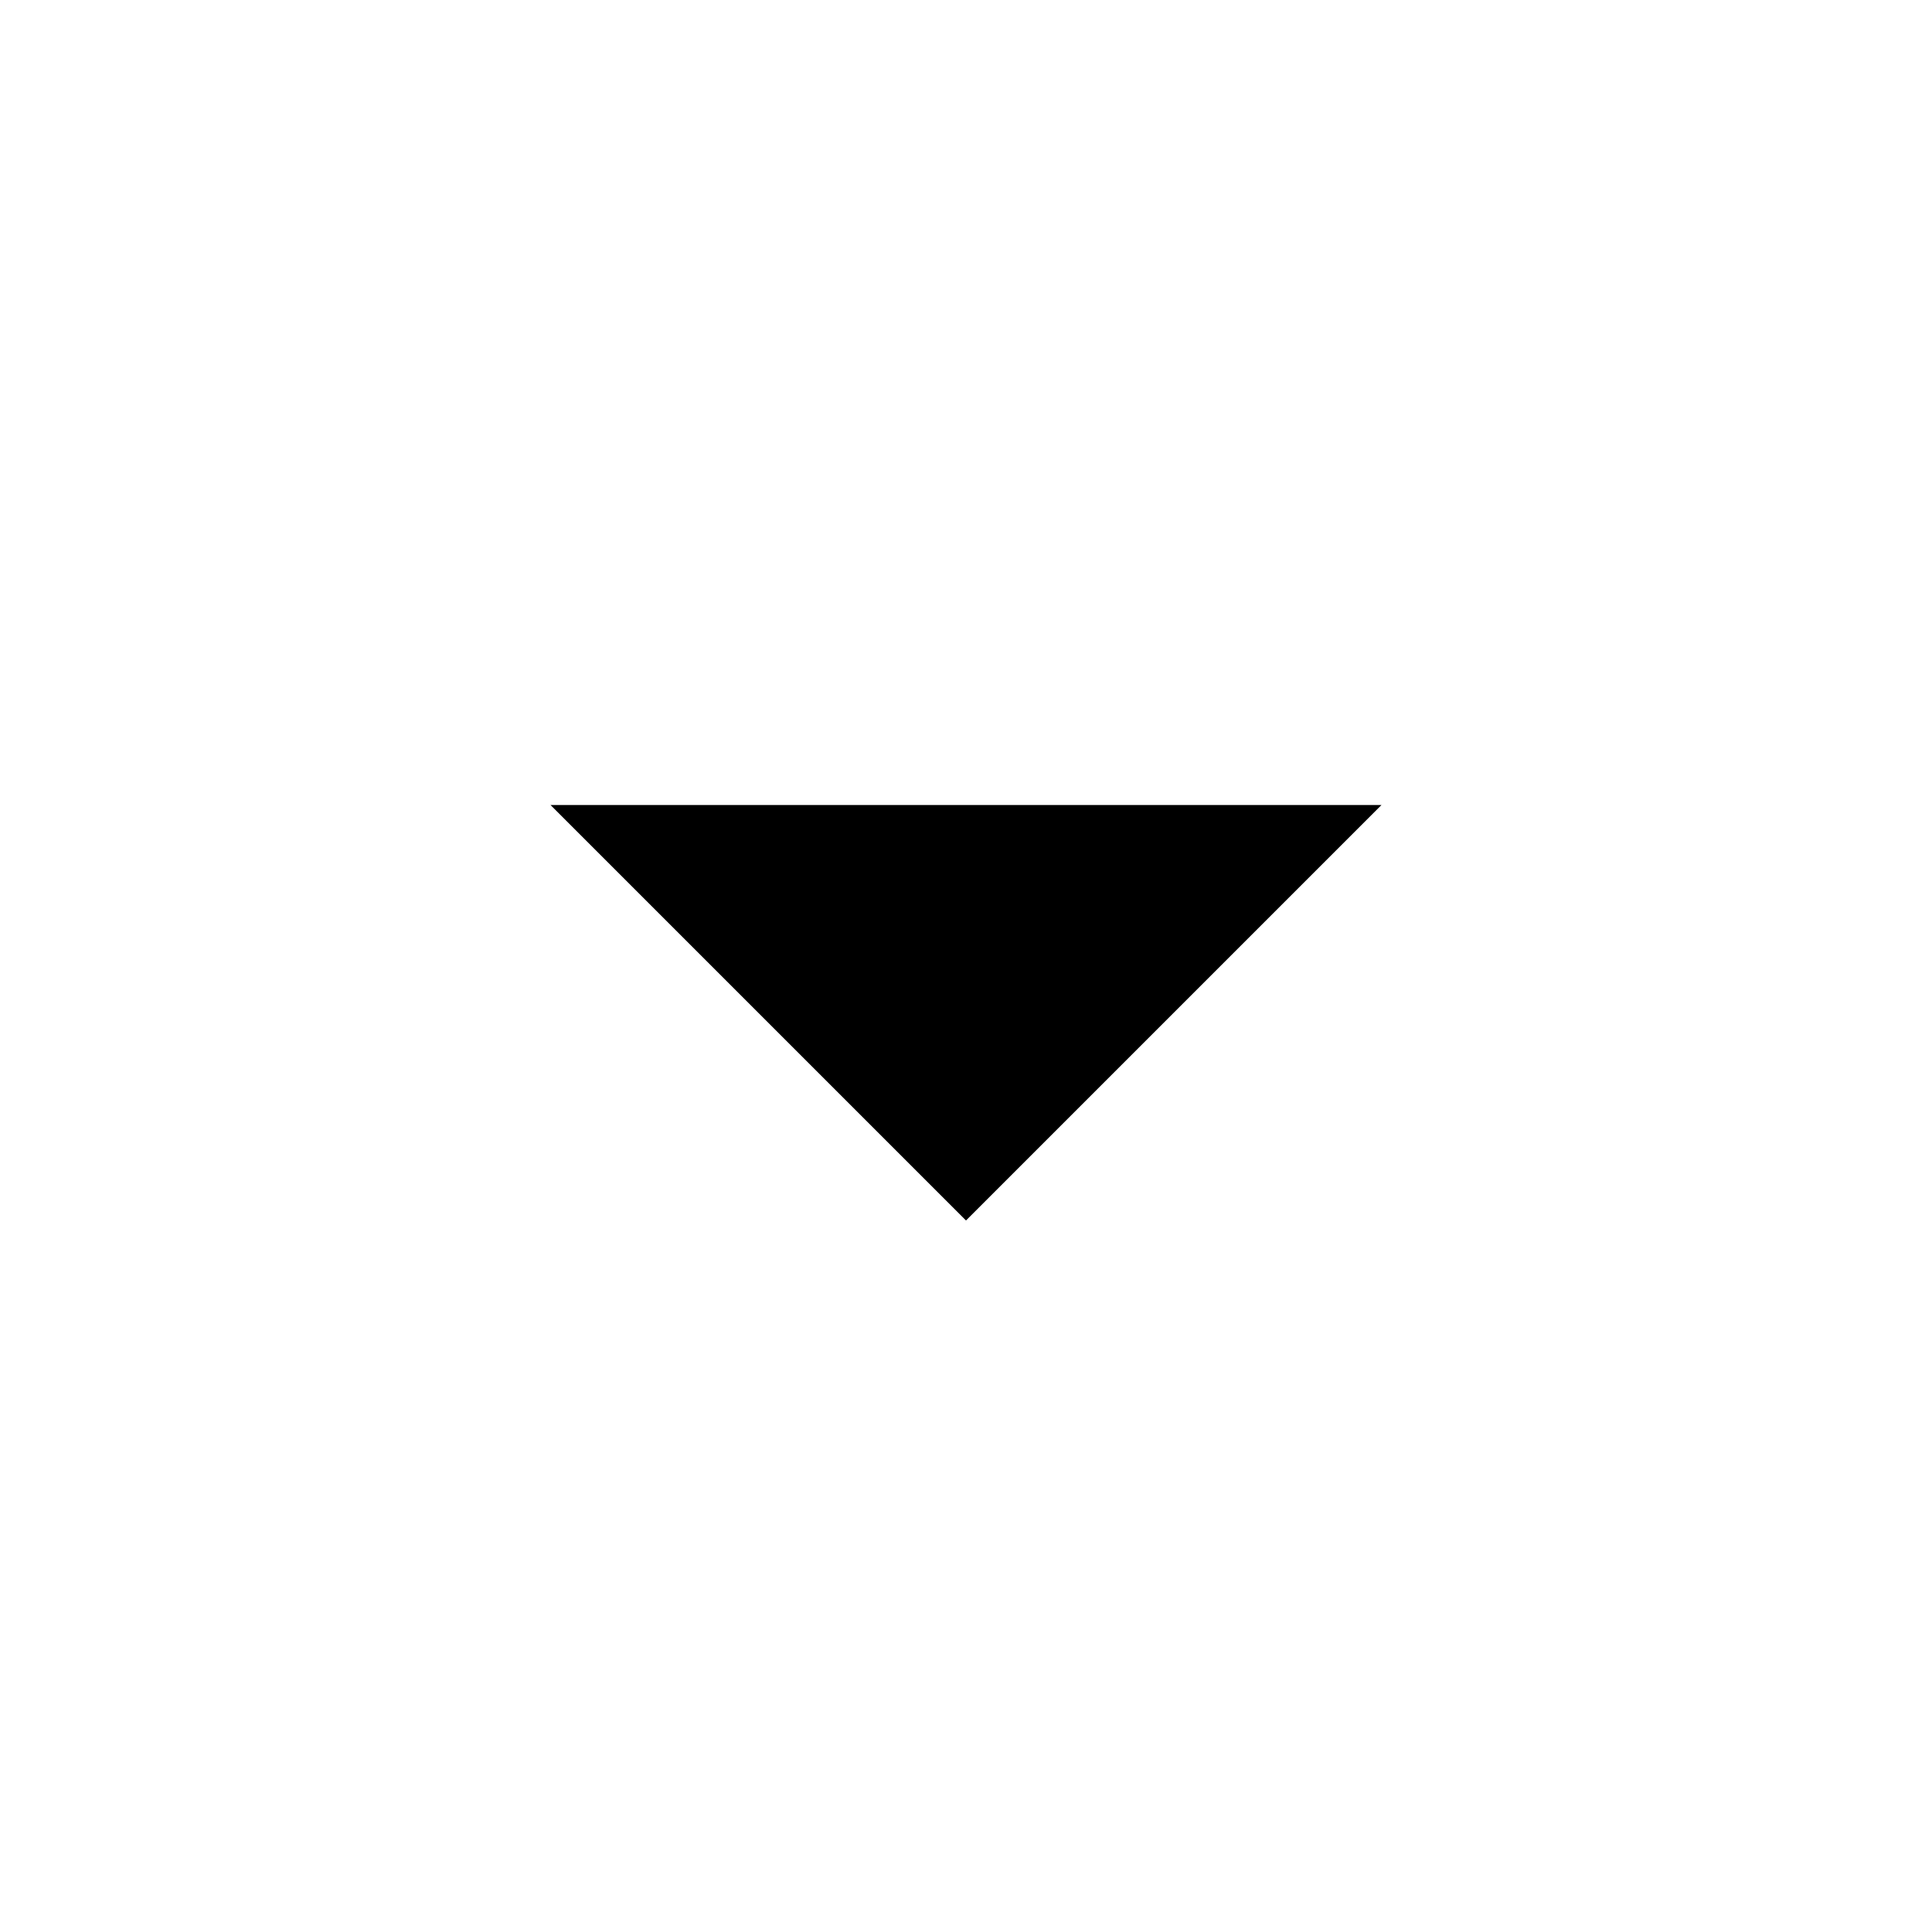
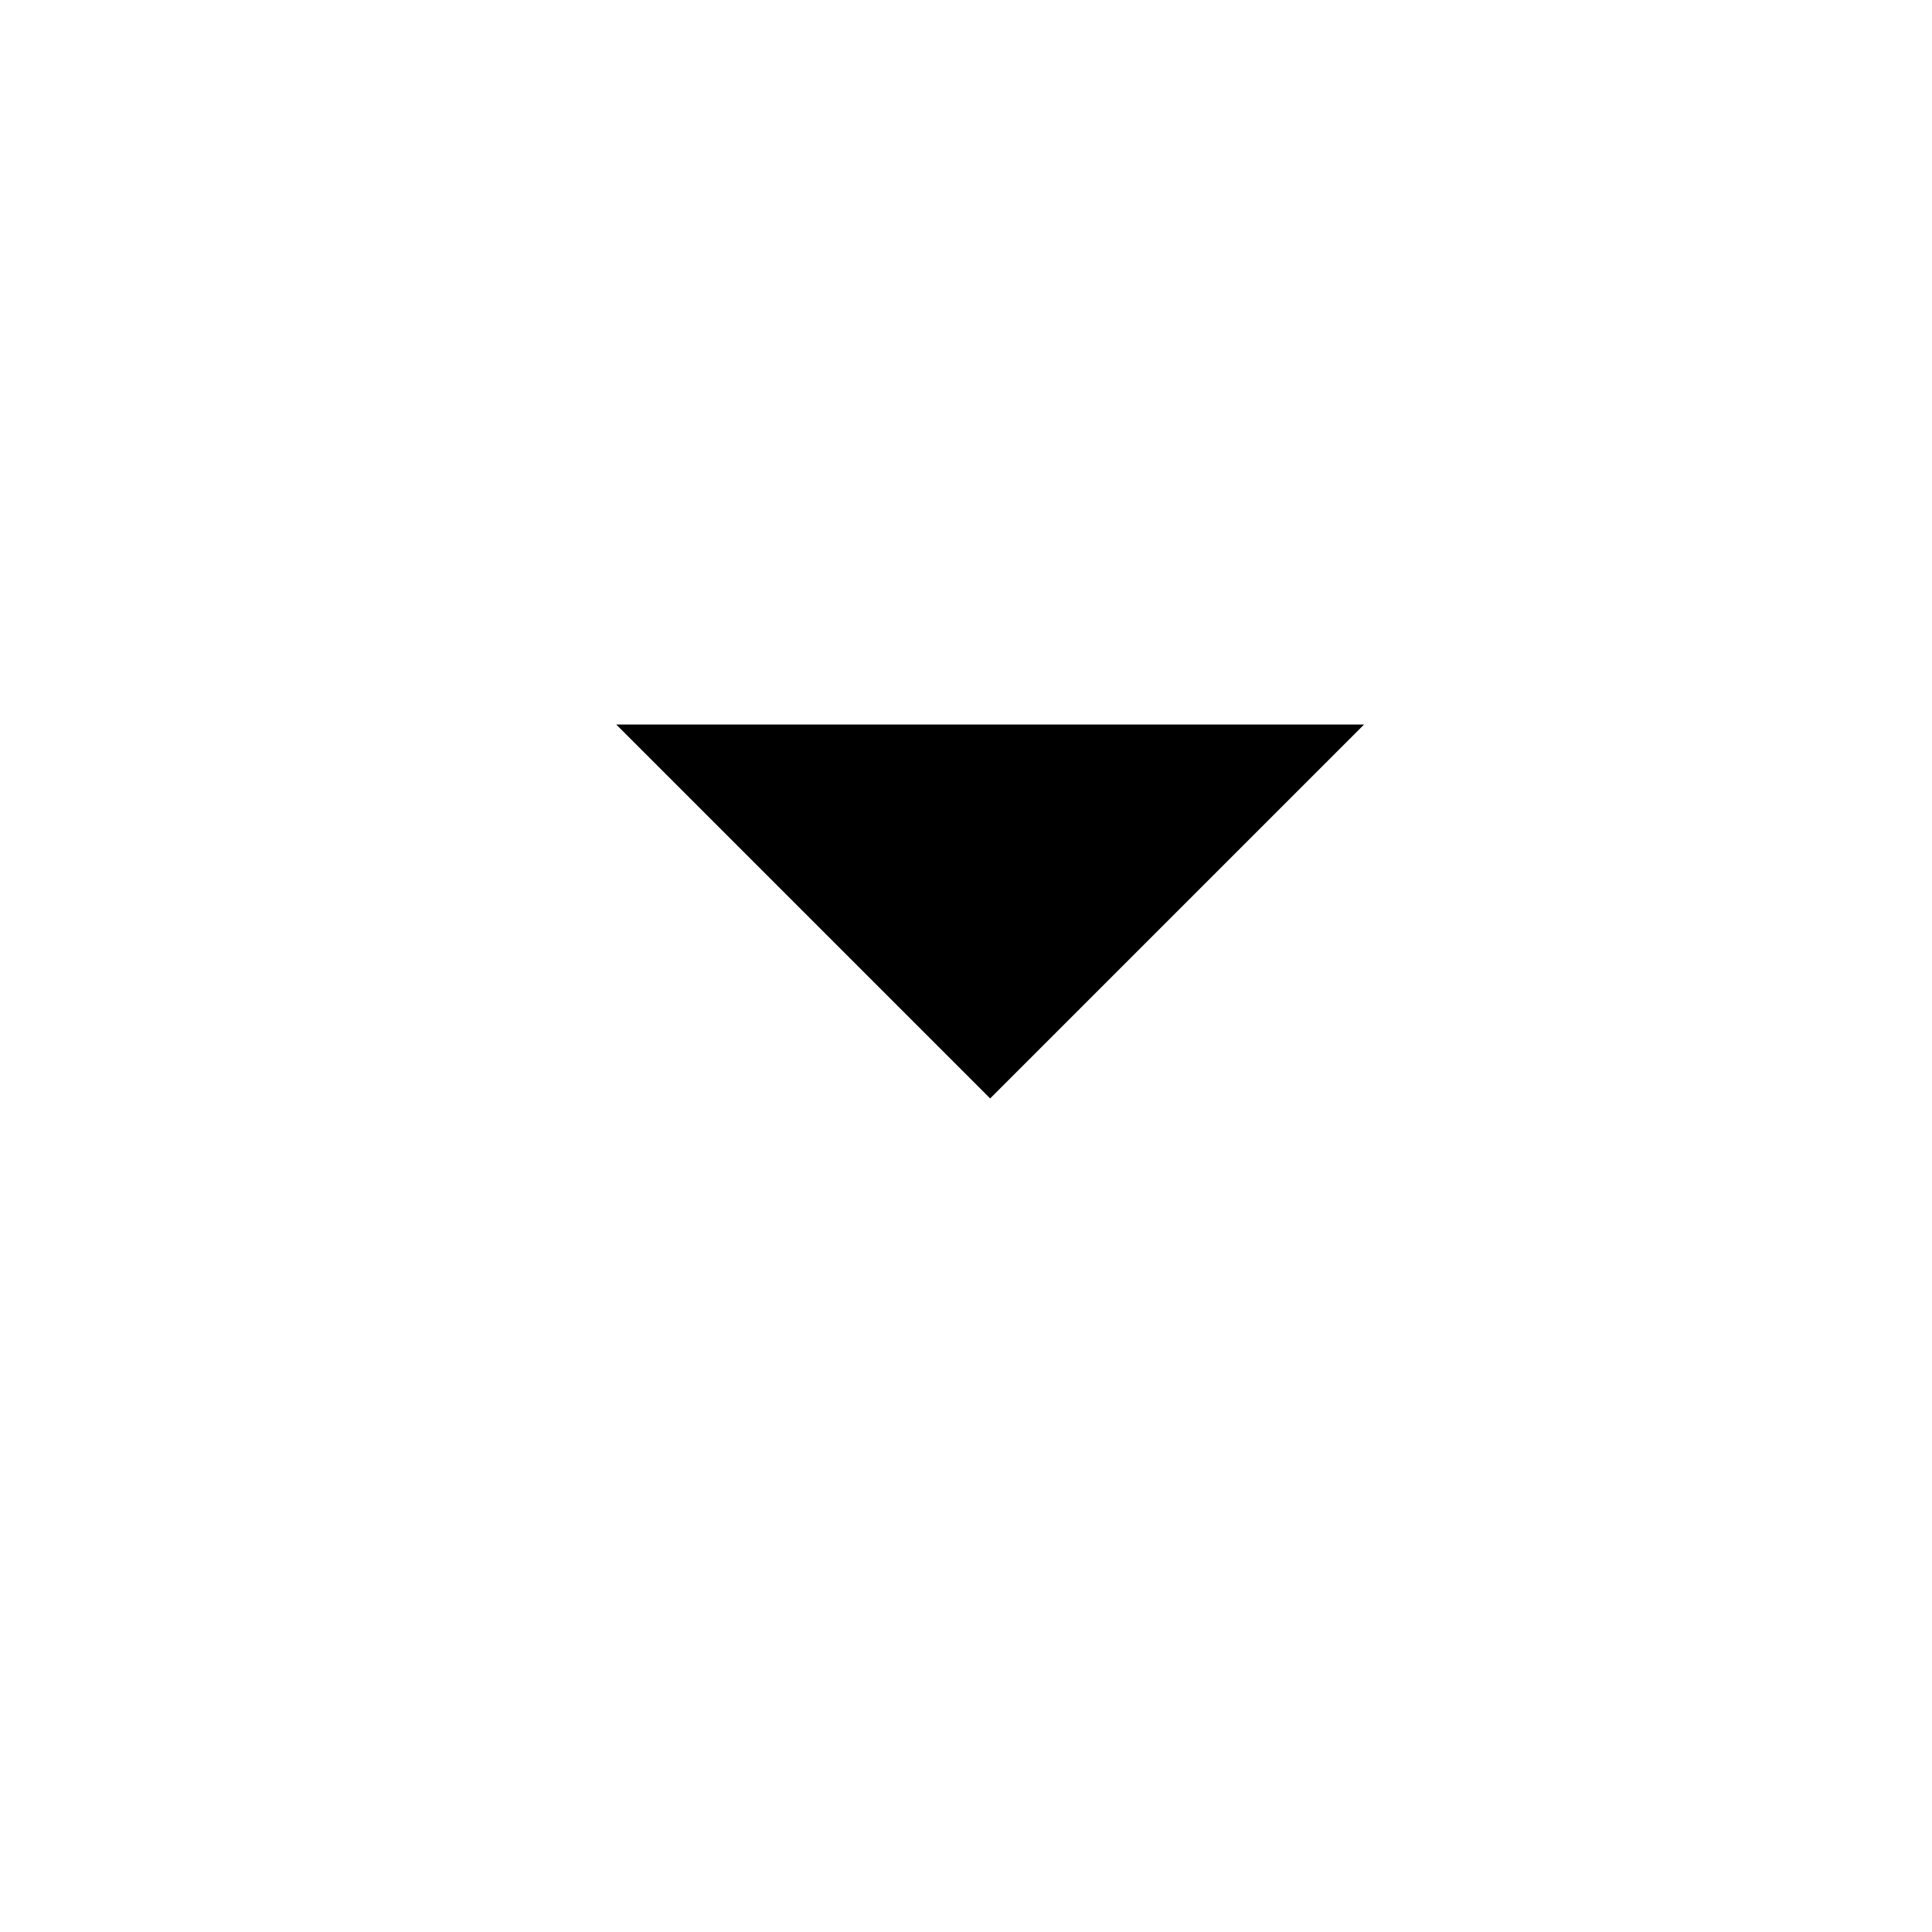
- <svg xmlns="http://www.w3.org/2000/svg" width="24" height="24" viewBox="0 0 72 72" version="1.1">
+ <svg xmlns="http://www.w3.org/2000/svg" width="24" height="24" viewBox="0 0 70 80" version="1.1">
  <path d="M 28.258 37.742 L 36 45.484 43.742 37.742 L 51.484 30 36 30 L 20.516 30 28.258 37.742" stroke="none" fill-rule="evenodd" />
</svg>
